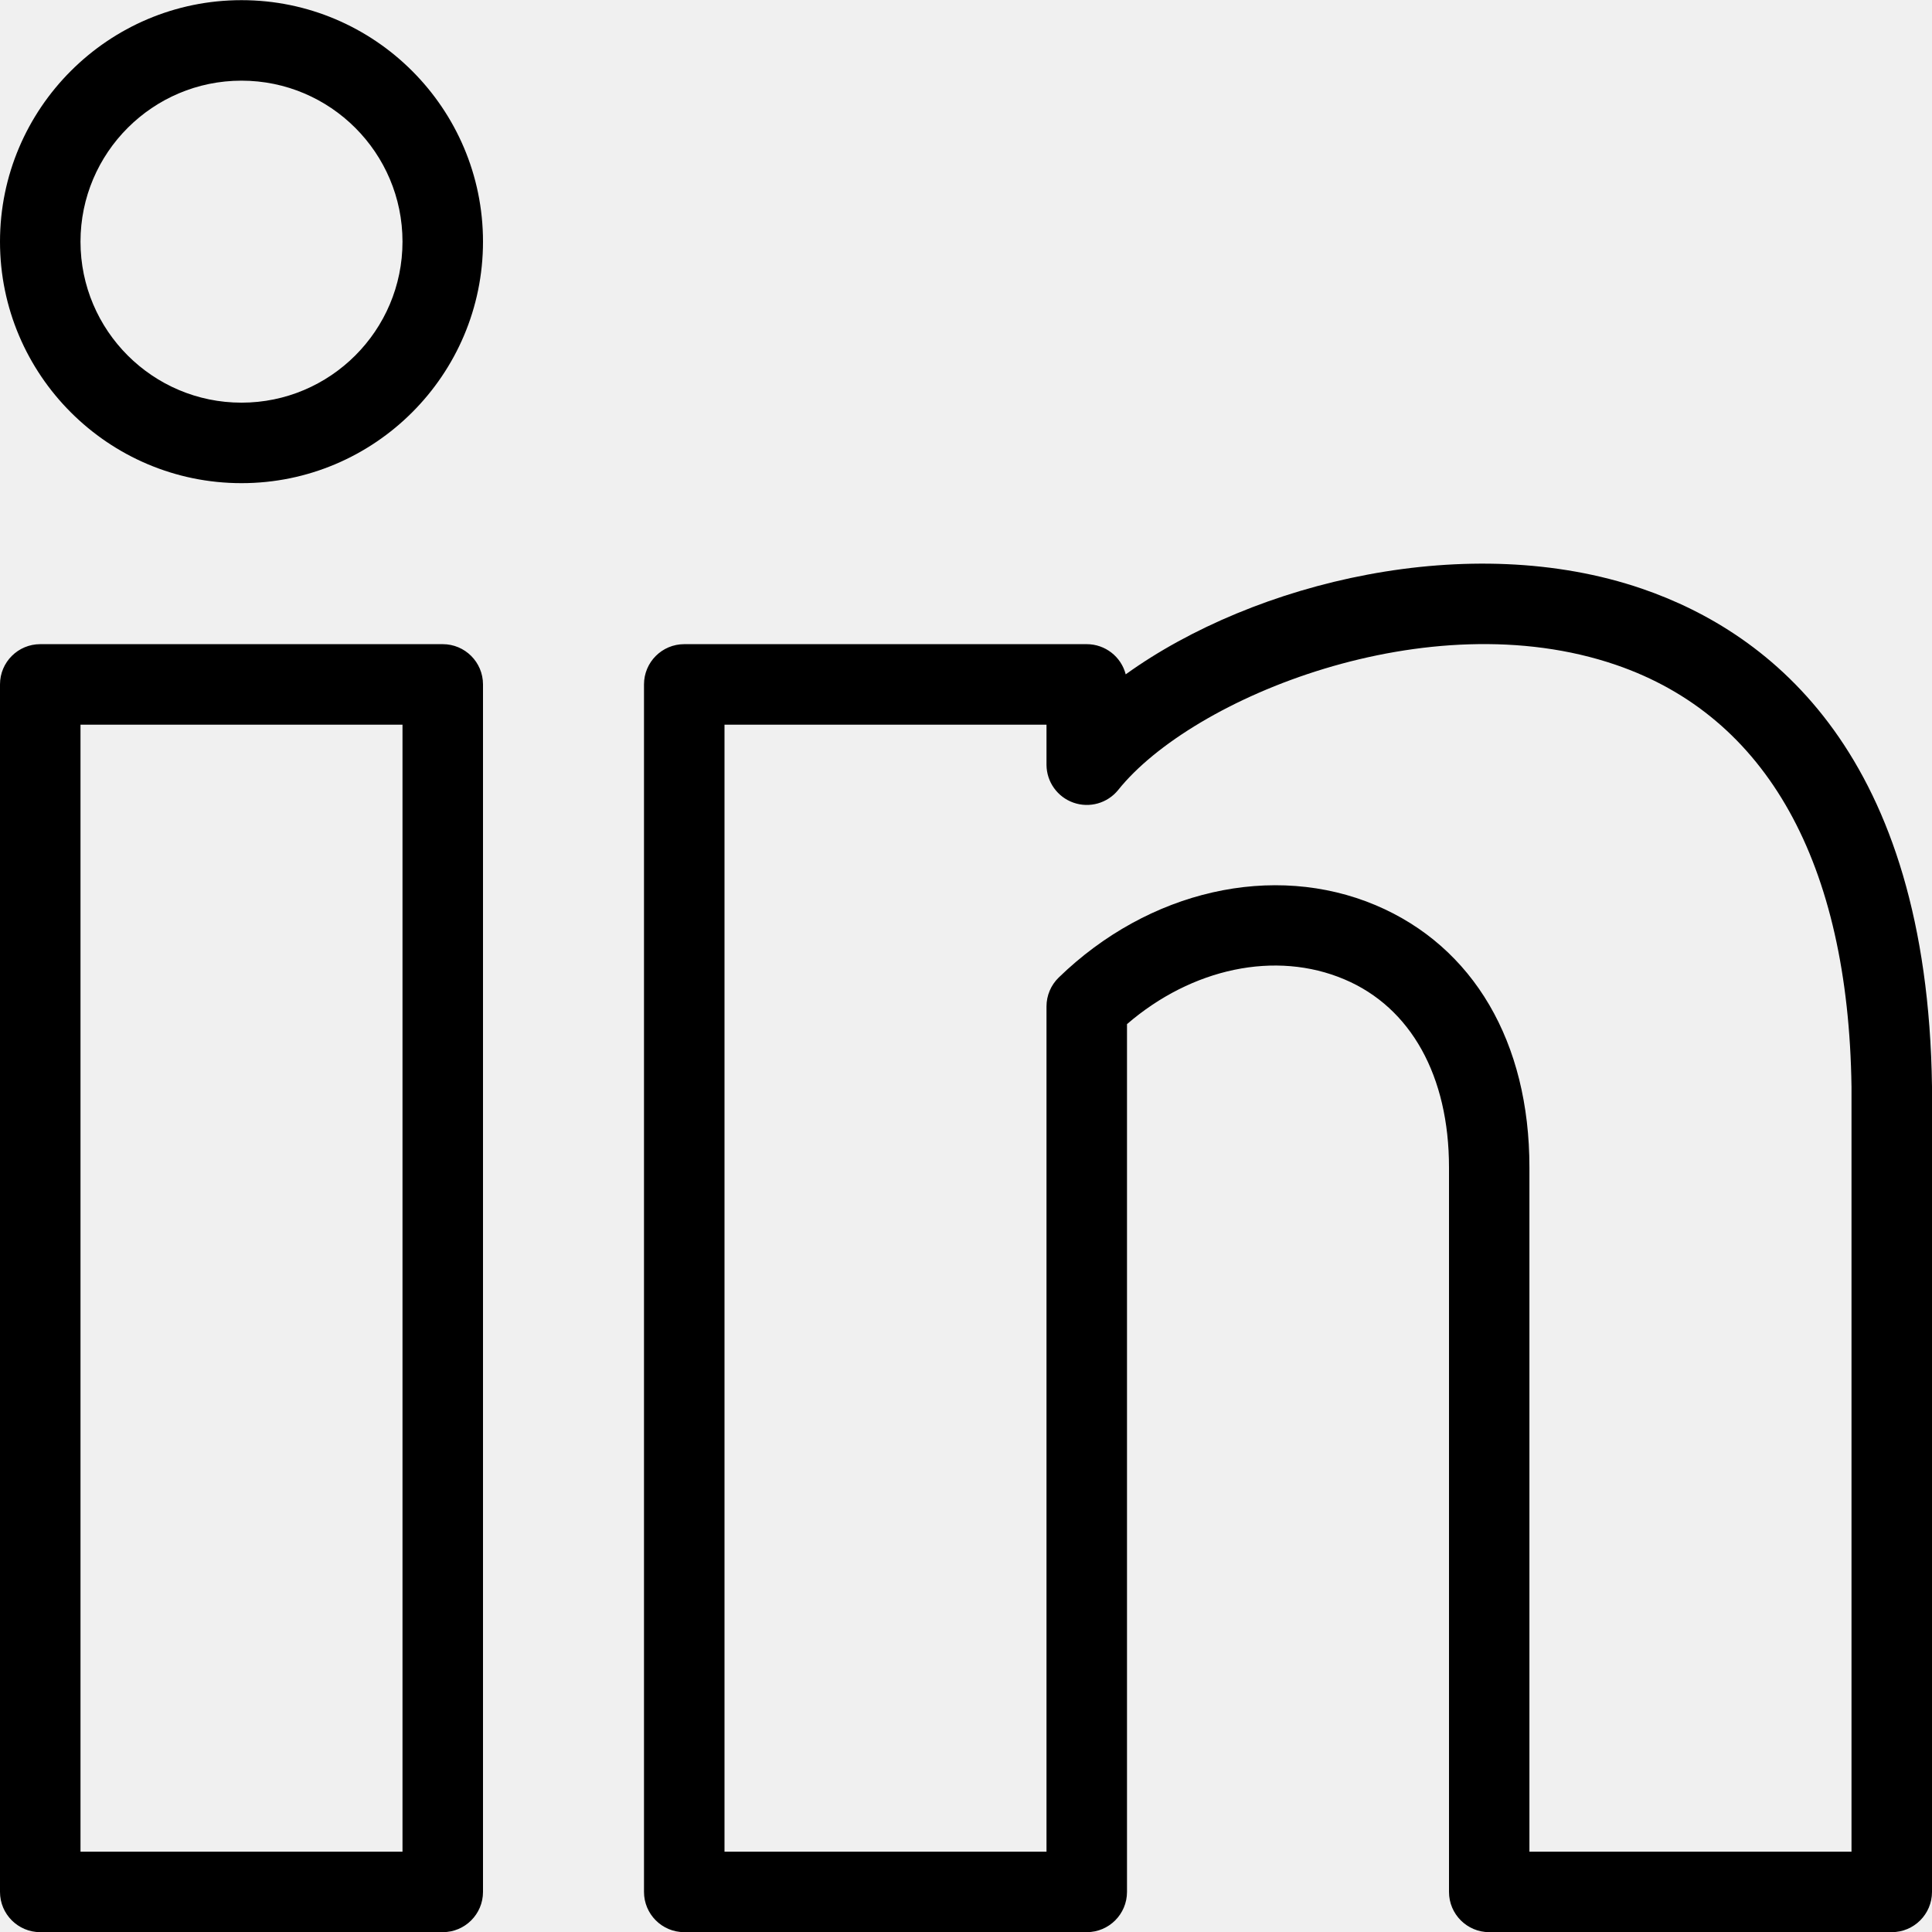
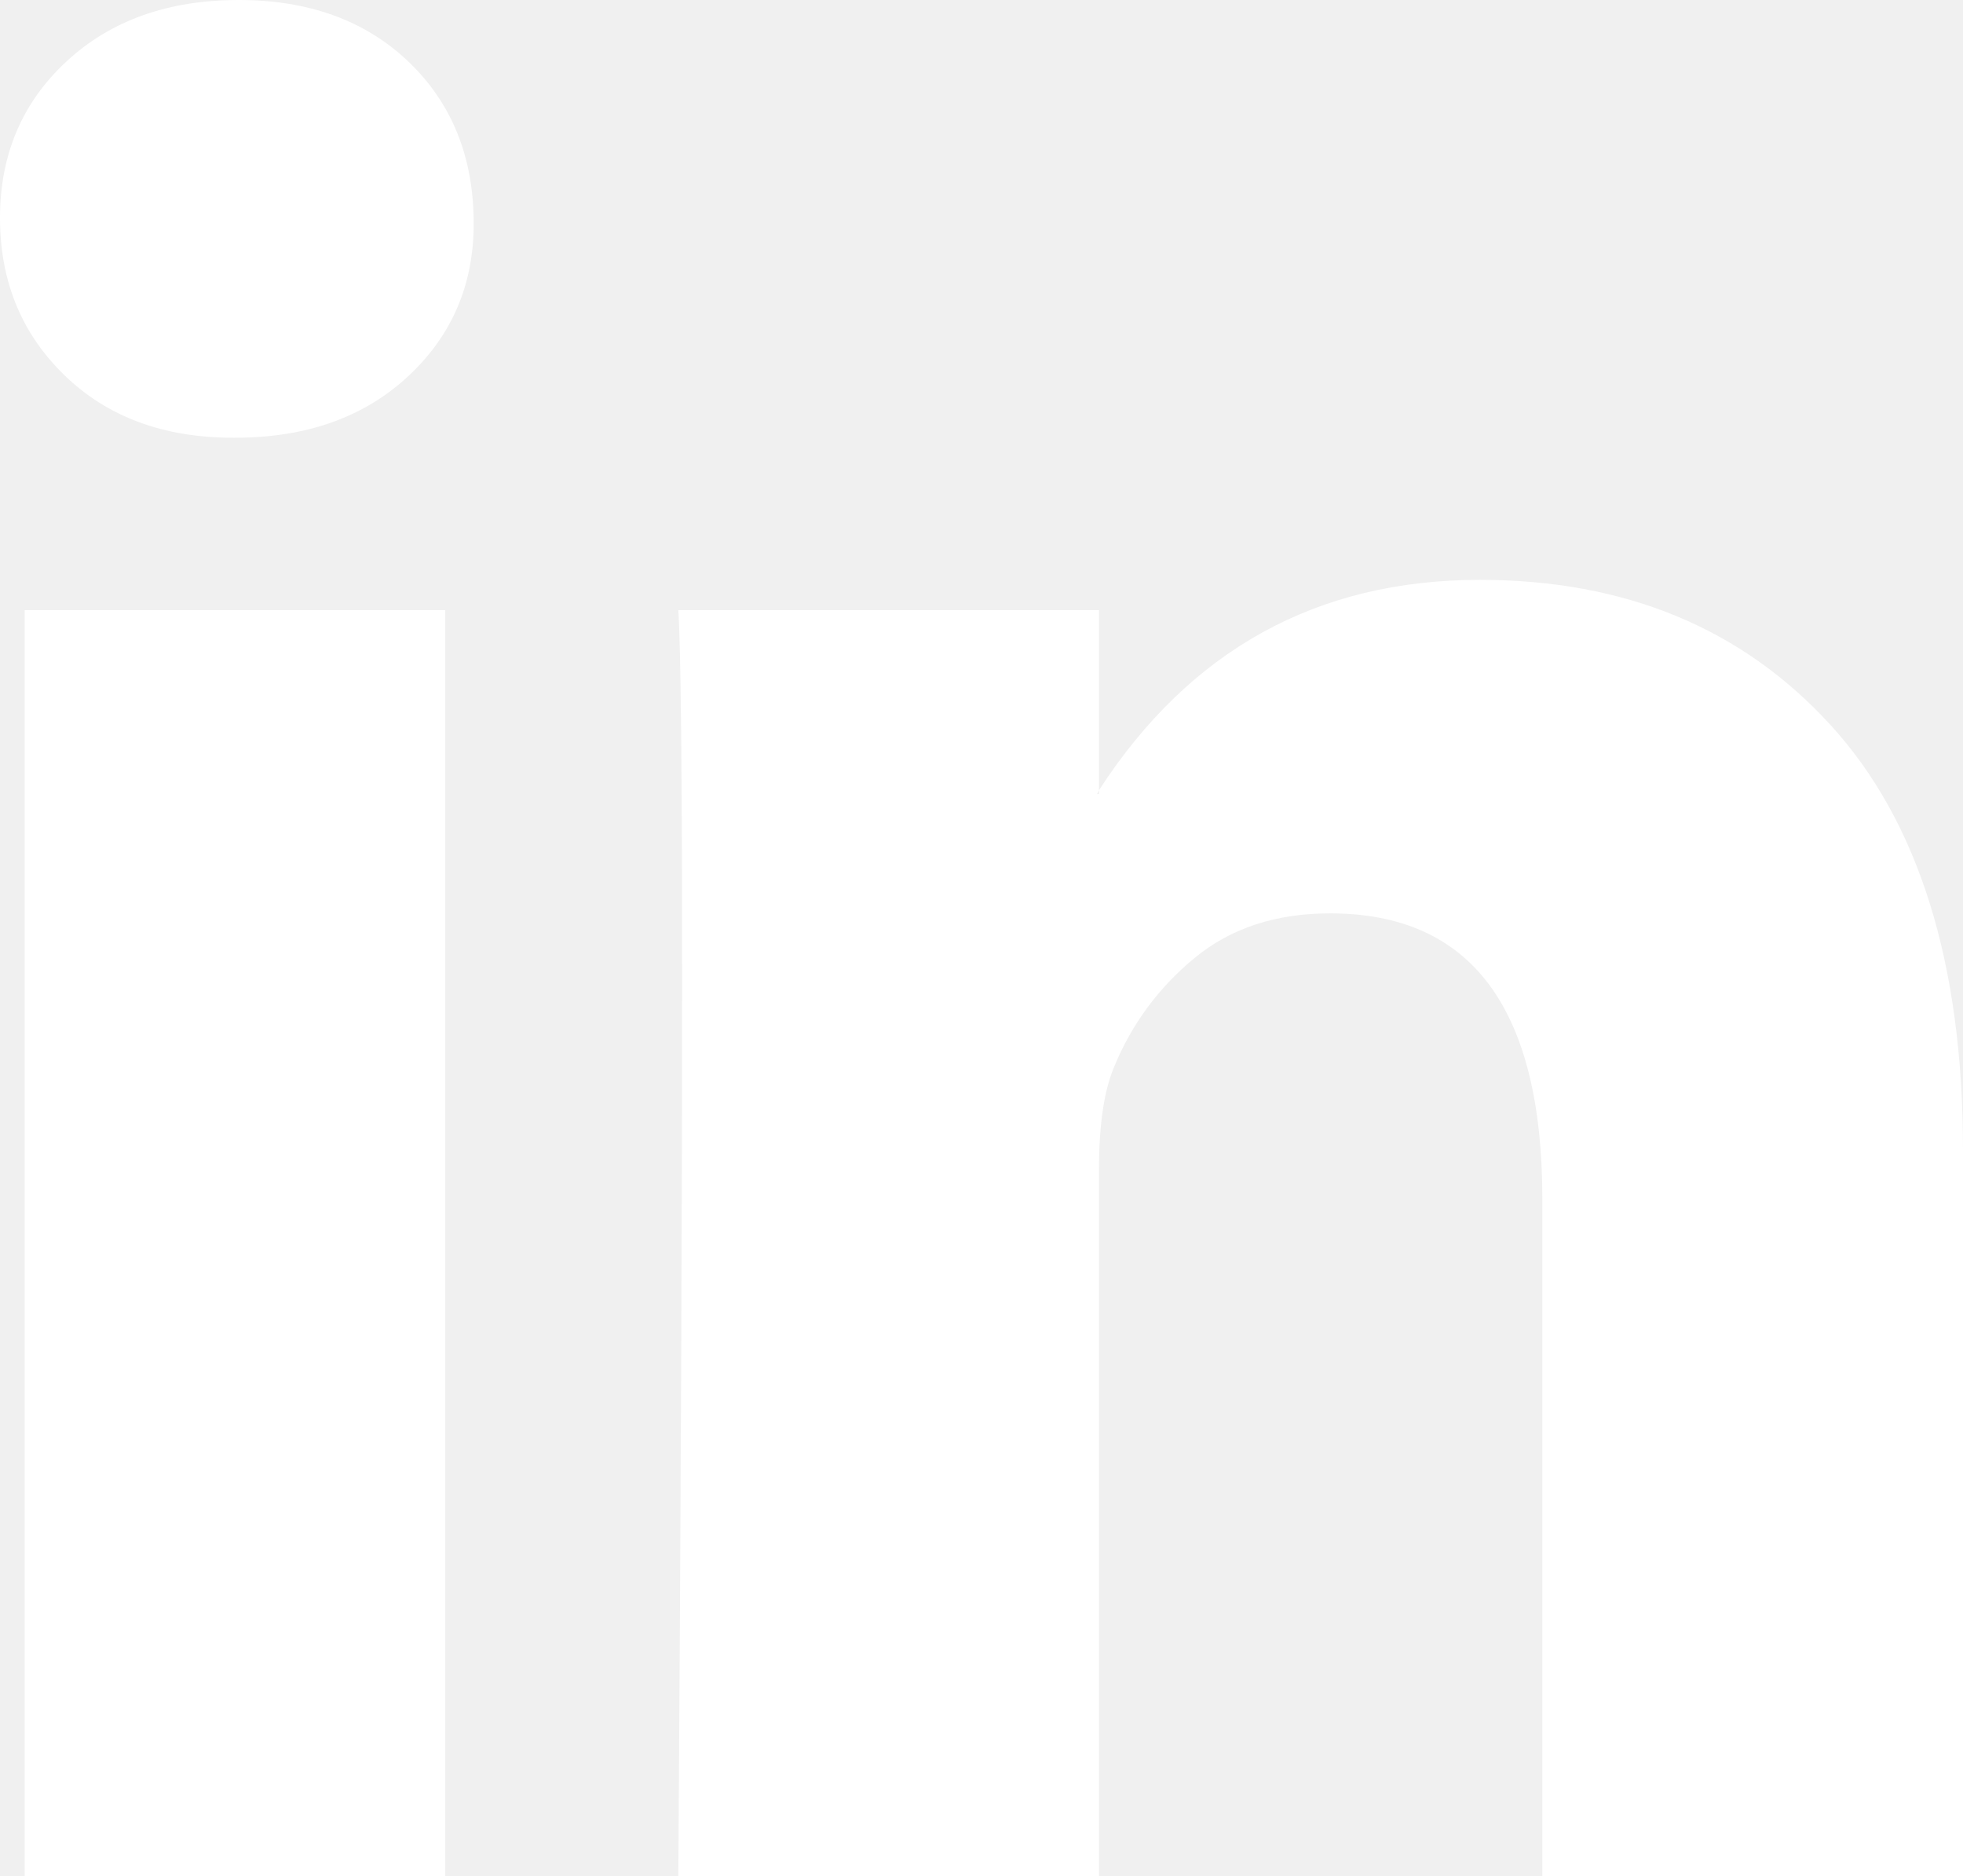
- <svg xmlns="http://www.w3.org/2000/svg" viewBox="0 0 24 24" id="linkedin">
-   <path d="M3 6.002c-1.654 0-3-1.346-3-3s1.346-3 3-3 3 1.346 3 3-1.346 3-3 3zm0-5c-1.103 0-2 .897-2 2s.897 2 2 2 2-.897 2-2-.897-2-2-2zM5.5 24.002h-5a.5.5 0 0 1-.5-.5v-15a.5.5 0 0 1 .5-.5h5a.5.5 0 0 1 .5.5v15a.5.5 0 0 1-.5.5zm-4.5-1h4v-14H1v14zM23.5 24.002h-5a.5.5 0 0 1-.5-.5v-9c0-1.135-.473-1.987-1.299-2.336-.853-.362-1.894-.14-2.701.556v10.78a.5.5 0 0 1-.5.5h-5a.5.5 0 0 1-.5-.5v-15a.5.5 0 0 1 .5-.5h5a.5.5 0 0 1 .484.375c1.604-1.154 4.276-1.796 6.413-1.064 1.613.553 3.546 2.073 3.603 6.183v10.007a.5.5 0 0 1-.5.499zm-4.5-1h4v-9.5c-.038-2.785-1.051-4.601-2.927-5.243-2.33-.798-5.266.407-6.183 1.555a.501.501 0 0 1-.89-.312v-.5H9v14h4v-10.5a.5.5 0 0 1 .151-.358c1.118-1.086 2.667-1.436 3.939-.899 1.214.514 1.91 1.701 1.909 3.257v8.5z" />
+ <svg xmlns="http://www.w3.org/2000/svg" viewBox="0 5 1036 990" id="Linkedin">
+   <path d="M0 120c0-33.334 11.667-60.834 35-82.5C58.333 15.833 88.667 5 126 5c36.667 0 66.333 10.666 89 32 23.333 22 35 50.666 35 86 0 32-11.333 58.666-34 80-23.333 22-54 33-92 33h-1c-36.667 0-66.333-11-89-33S0 153.333 0 120zm13 875V327h222v668H13zm345 0h222V622c0-23.334 2.667-41.334 8-54 9.333-22.667 23.5-41.834 42.5-57.5 19-15.667 42.833-23.5 71.5-23.5 74.667 0 112 50.333 112 151v357h222V612c0-98.667-23.333-173.5-70-224.5S857.667 311 781 311c-86 0-153 37-201 111v2h-1l1-2v-95H358c1.333 21.333 2 87.666 2 199 0 111.333-.667 267.666-2 469z" fill="#ffffff" class="color000000 svgShape" />
</svg>
